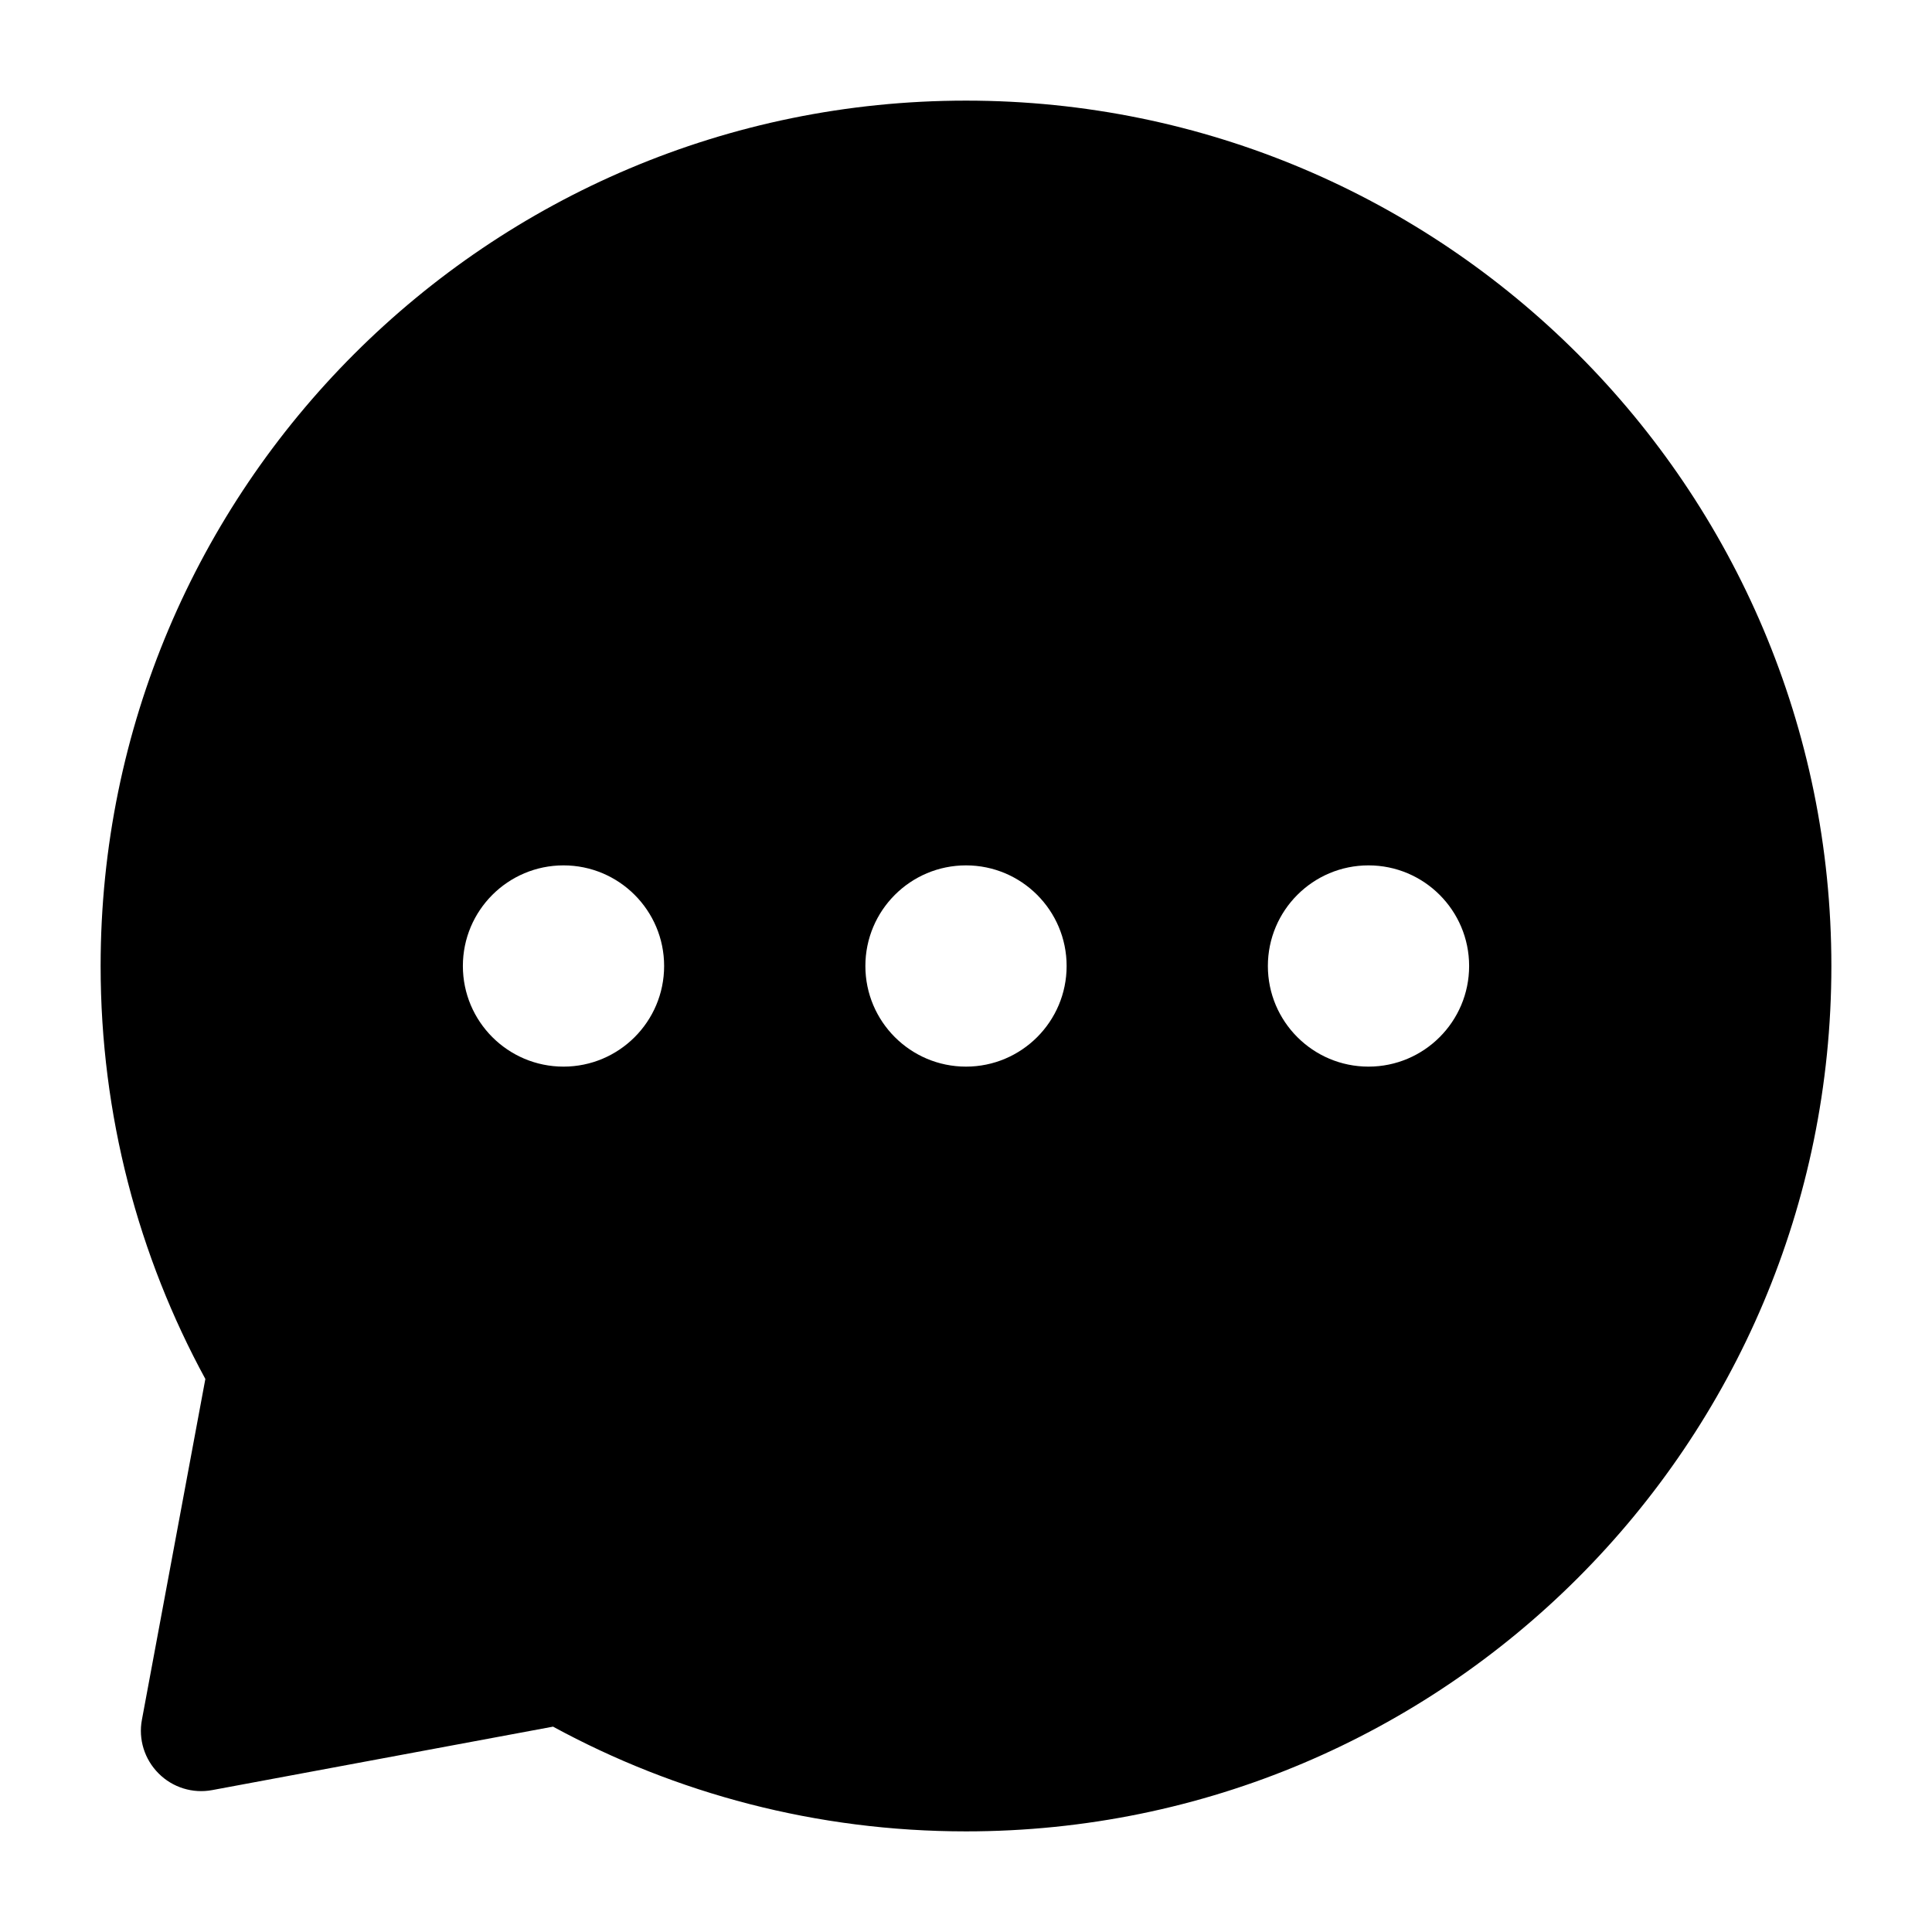
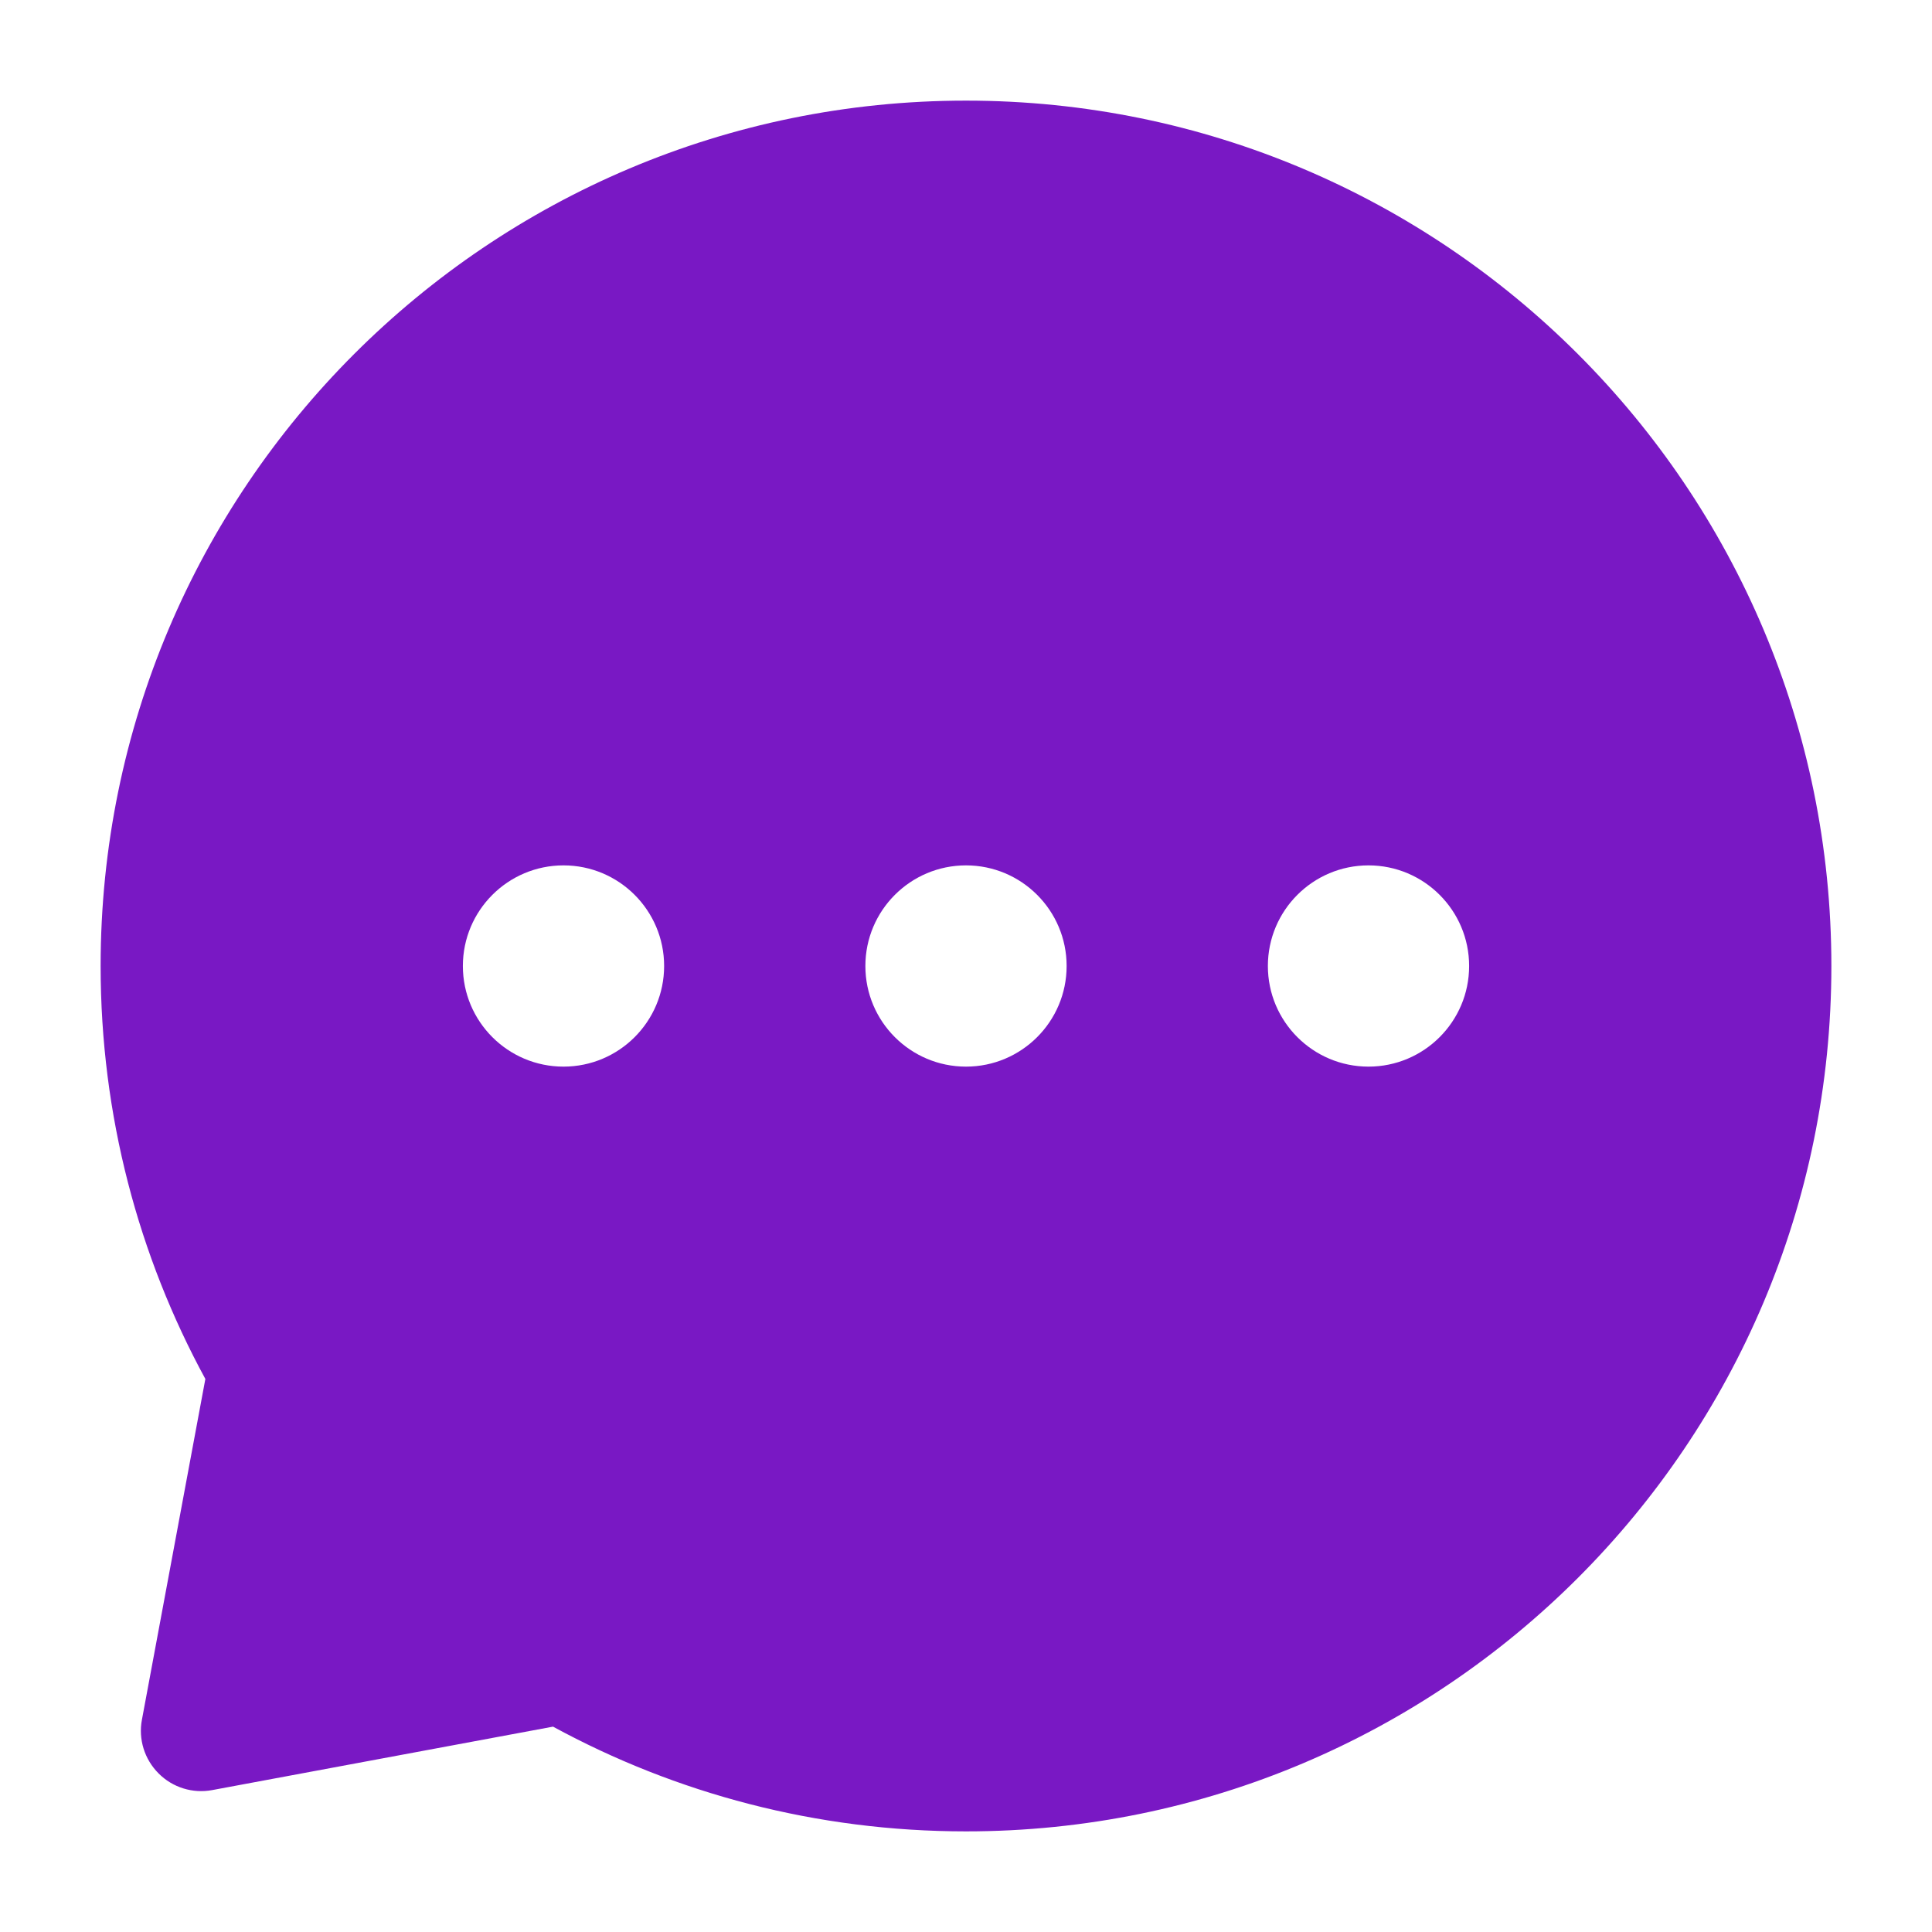
<svg xmlns="http://www.w3.org/2000/svg" width="24px" height="24px" viewBox="0 0 24 24" fill="none" color="#000000" stroke-width="1.5">
-   <path fill-rule="evenodd" clip-rule="evenodd" d="M12 1.25C6.063 1.25 1.25 6.063 1.25 12C1.25 13.856 1.721 15.605 2.551 17.13L1.763 21.363C1.717 21.606 1.795 21.855 1.97 22.03C2.144 22.205 2.394 22.283 2.637 22.237L6.87 21.449C8.395 22.279 10.144 22.75 12 22.75C17.937 22.75 22.75 17.937 22.75 12C22.75 6.063 17.937 1.25 12 1.25ZM17 10.75C16.31 10.75 15.75 11.31 15.75 12C15.75 12.69 16.31 13.25 17 13.25C17.69 13.25 18.25 12.69 18.25 12C18.25 11.31 17.69 10.75 17 10.75ZM10.75 12C10.75 11.31 11.31 10.75 12 10.75C12.69 10.75 13.25 11.31 13.25 12C13.25 12.69 12.69 13.25 12 13.25C11.31 13.25 10.75 12.69 10.75 12ZM7 10.75C6.31 10.75 5.75 11.31 5.75 12C5.75 12.69 6.31 13.25 7 13.25C7.69 13.25 8.25 12.69 8.25 12C8.25 11.31 7.69 10.75 7 10.75Z" fill="#000000" />
+   <path fill-rule="evenodd" clip-rule="evenodd" d="M12 1.25C6.063 1.25 1.25 6.063 1.25 12C1.25 13.856 1.721 15.605 2.551 17.13L1.763 21.363C1.717 21.606 1.795 21.855 1.97 22.03C2.144 22.205 2.394 22.283 2.637 22.237L6.87 21.449C8.395 22.279 10.144 22.75 12 22.75C17.937 22.75 22.75 17.937 22.75 12C22.75 6.063 17.937 1.25 12 1.25ZM17 10.75C16.31 10.75 15.75 11.31 15.75 12C15.75 12.69 16.31 13.25 17 13.25C17.69 13.25 18.25 12.69 18.25 12C18.25 11.31 17.69 10.75 17 10.75ZM10.75 12C10.75 11.31 11.31 10.75 12 10.75C12.69 10.75 13.25 11.31 13.25 12C13.25 12.69 12.69 13.25 12 13.25C11.31 13.25 10.75 12.69 10.75 12ZM7 10.75C6.31 10.75 5.75 11.31 5.75 12C5.75 12.69 6.31 13.25 7 13.25C7.69 13.25 8.25 12.69 8.25 12C8.25 11.31 7.69 10.75 7 10.75Z" fill="#7918c4" />
</svg>
